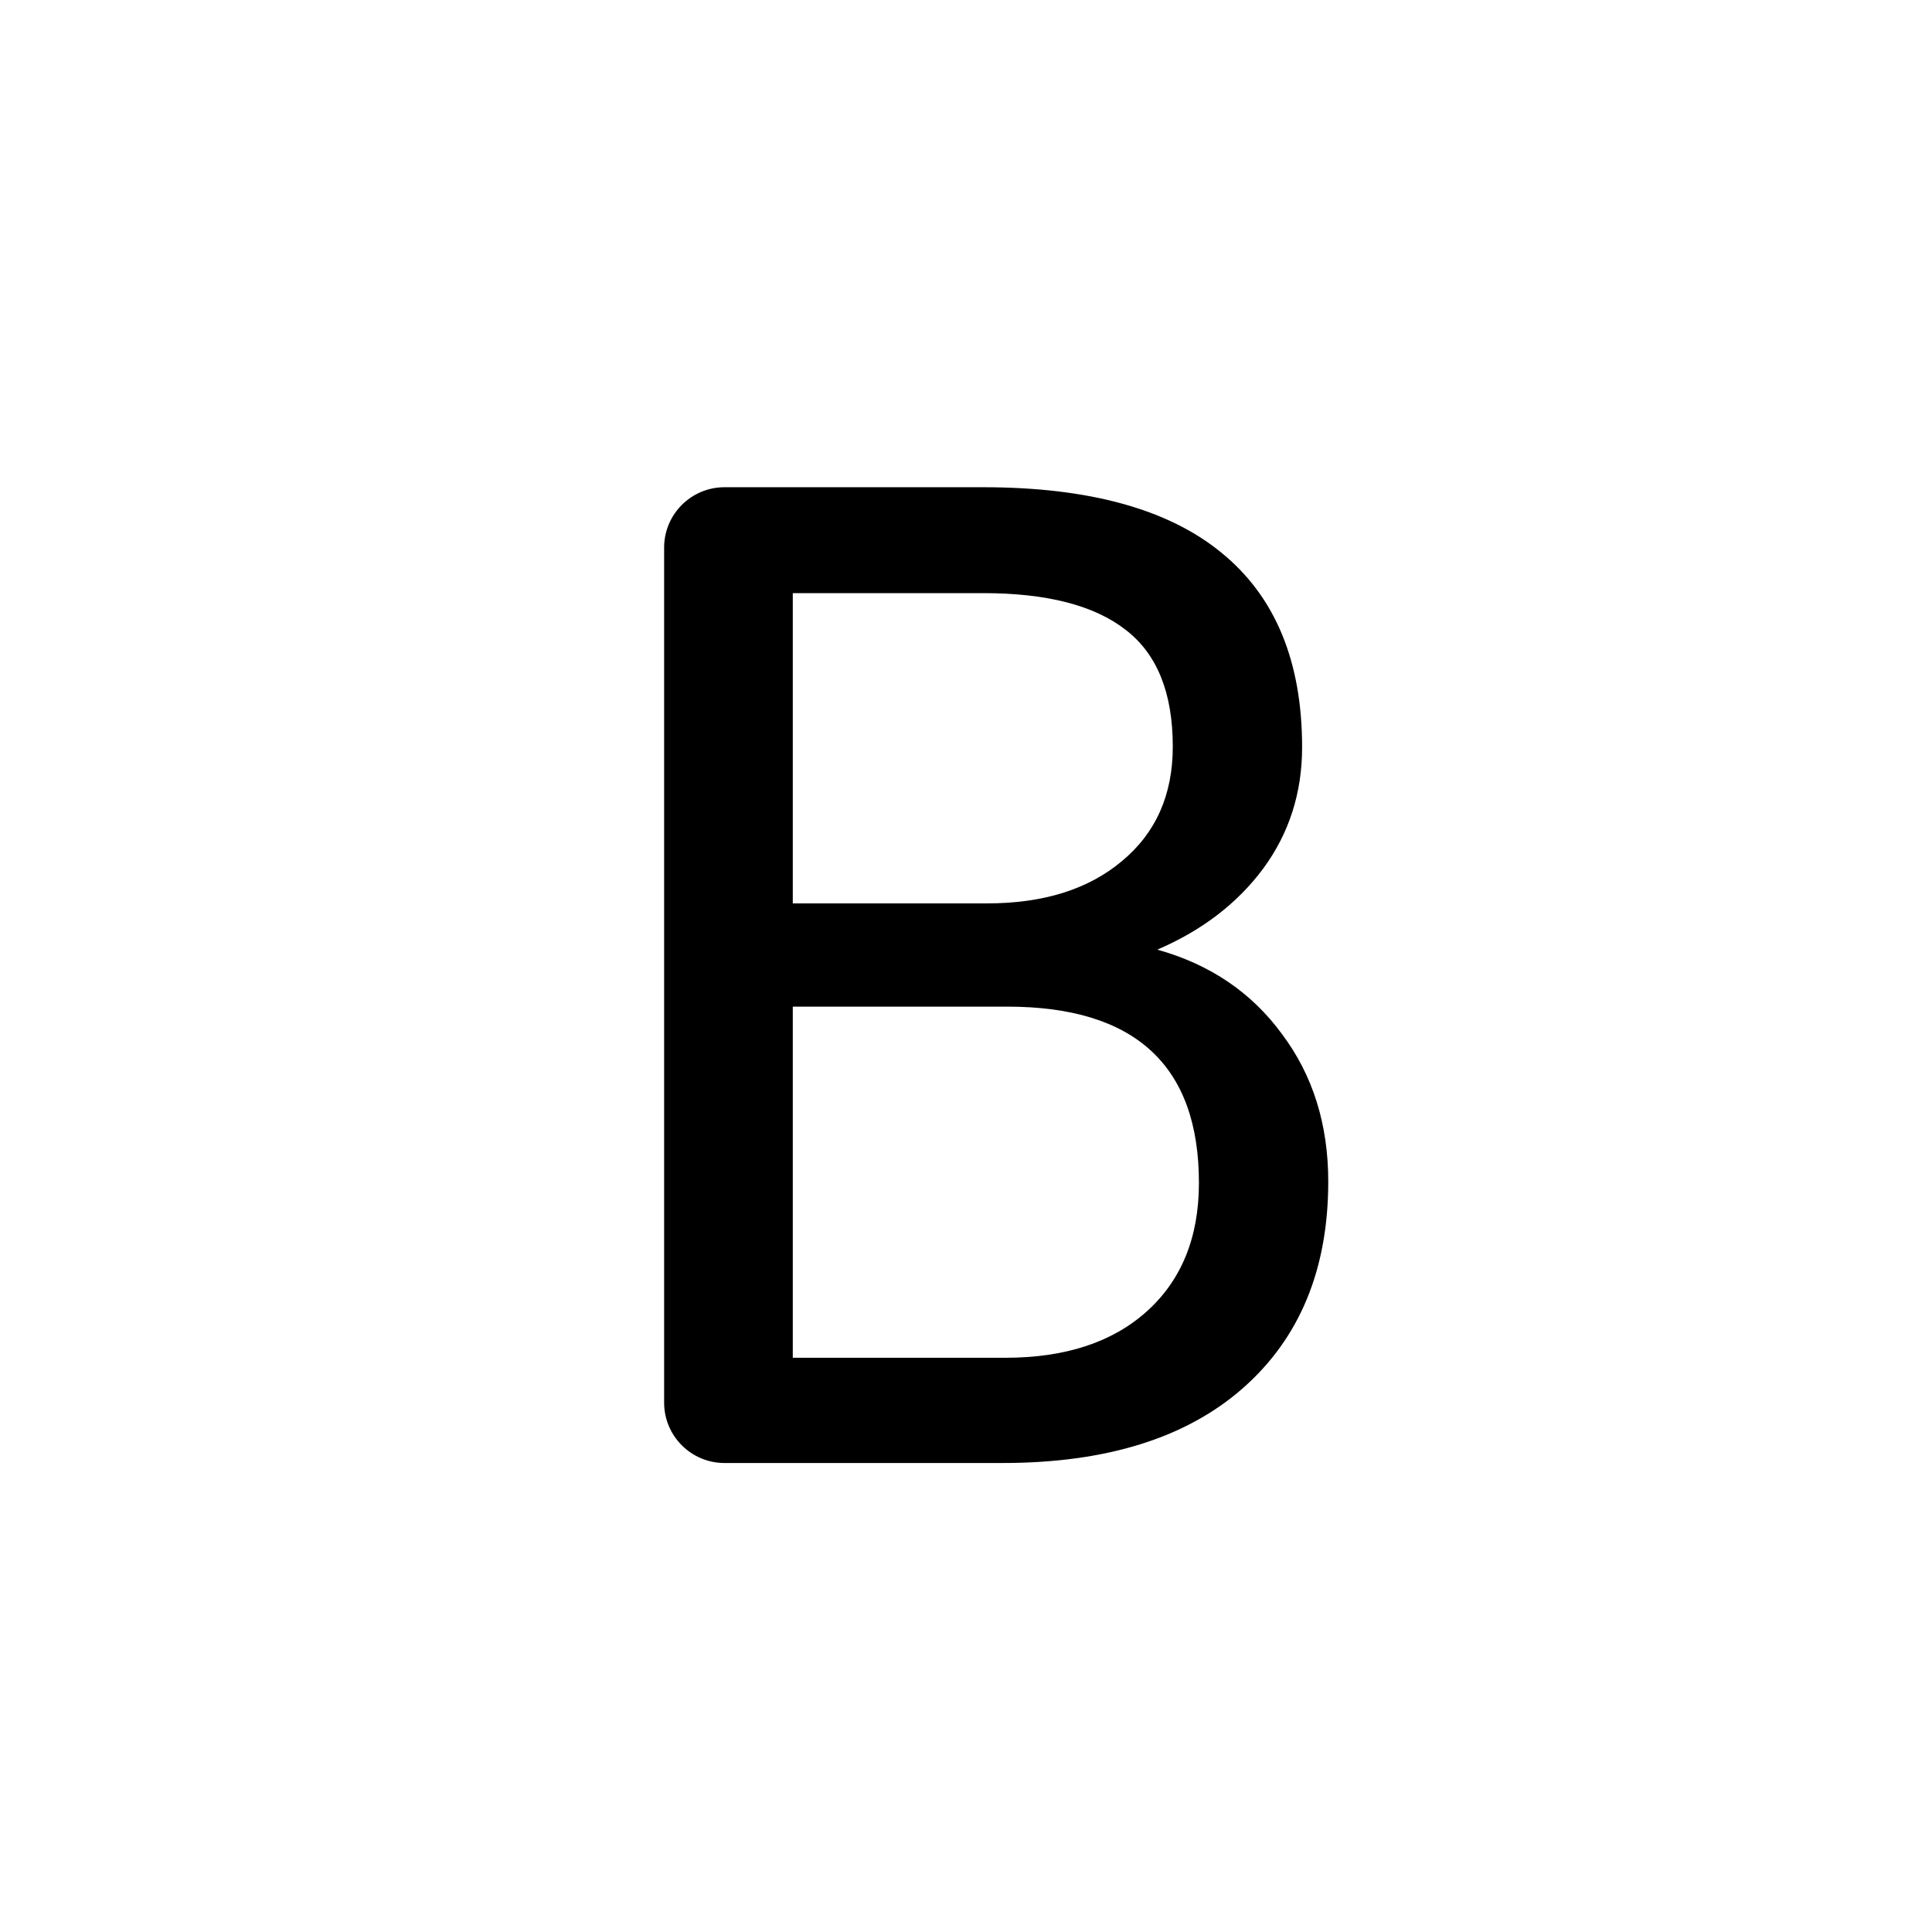
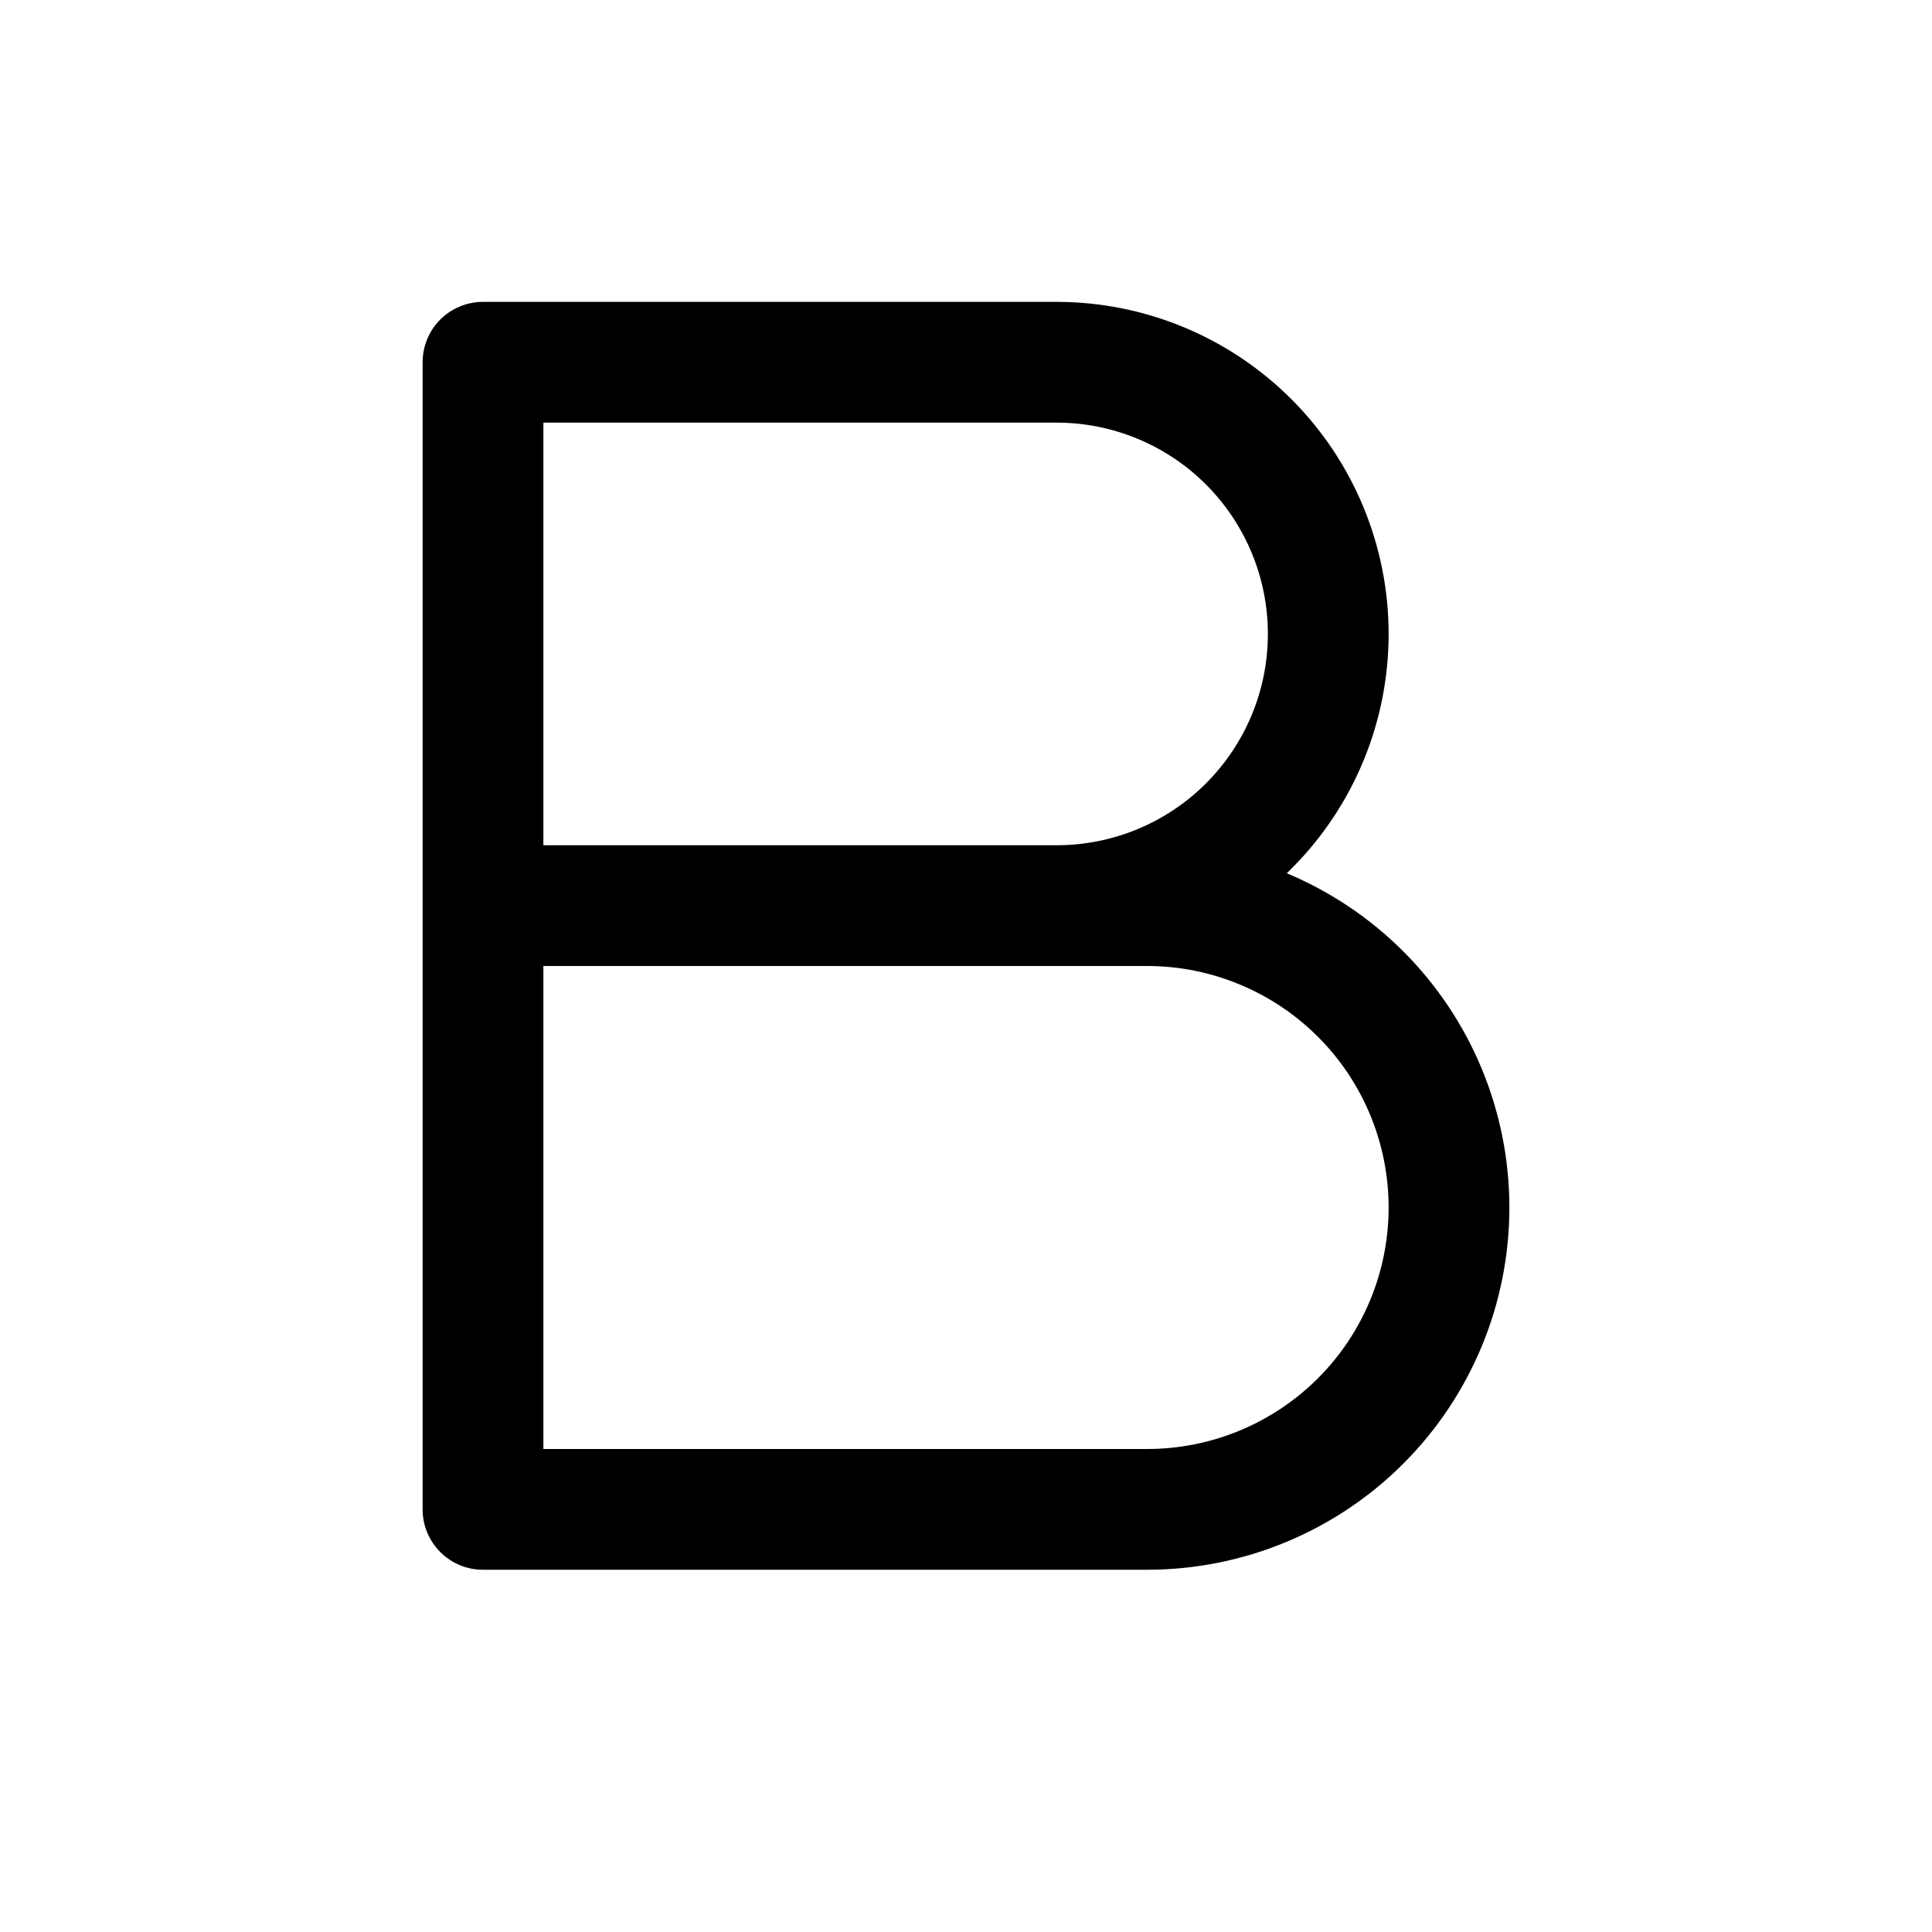
<svg xmlns="http://www.w3.org/2000/svg" viewBox="0 0 32 32">
-   <path d="M12 24.232C11.448 24.232 11 23.784 11 23.232V9.07C11 8.518 11.448 8.07 12 8.07H16.284C18.037 8.07 19.355 8.433 20.235 9.158C21.123 9.883 21.567 10.956 21.567 12.377C21.567 13.132 21.352 13.802 20.923 14.386C20.494 14.963 19.91 15.411 19.169 15.729C20.043 15.973 20.731 16.44 21.234 17.128C21.745 17.809 22 18.623 22 19.57C22 21.02 21.53 22.16 20.59 22.989C19.651 23.817 18.322 24.232 16.605 24.232H12ZM13.131 16.673V22.489H16.65C17.641 22.489 18.422 22.234 18.992 21.723C19.569 21.205 19.858 20.495 19.858 19.592C19.858 17.646 18.799 16.673 16.683 16.673H13.131ZM13.131 14.963H16.35C17.282 14.963 18.026 14.73 18.581 14.264C19.144 13.798 19.425 13.165 19.425 12.366C19.425 11.478 19.166 10.834 18.648 10.435C18.13 10.028 17.342 9.824 16.284 9.824H13.131V14.963Z" />
+   <path d="M7.292 5.293C7.48 5.105 7.734 5 8 5L17.5 5C17.5 5 17.5 5 17.5 5C18.959 5 20.358 5.58 21.389 6.611C22.421 7.643 23 9.042 23 10.5C23 11.959 22.421 13.358 21.389 14.389C21.364 14.415 21.339 14.44 21.313 14.464C22.028 14.763 22.685 15.2 23.243 15.758C24.368 16.883 25 18.409 25 20C25 21.592 24.368 23.118 23.243 24.243C22.118 25.368 20.591 26 19 26L7.999 26C7.447 26 7 25.552 7 25V6C7 5.735 7.105 5.48 7.292 5.293ZM17.5 14C18.428 14 19.319 13.632 19.975 12.975C20.631 12.319 21 11.429 21 10.5C21 9.572 20.631 8.682 19.975 8.025C19.319 7.369 18.428 7 17.5 7L9 7V14H17.5ZM9 16V24L19 24C19 24 19 24 19 24C20.061 24 21.078 23.579 21.829 22.829C22.579 22.079 23 21.061 23 20C23 18.939 22.579 17.922 21.829 17.172C21.078 16.422 20.061 16 19 16H9Z" />
</svg>
